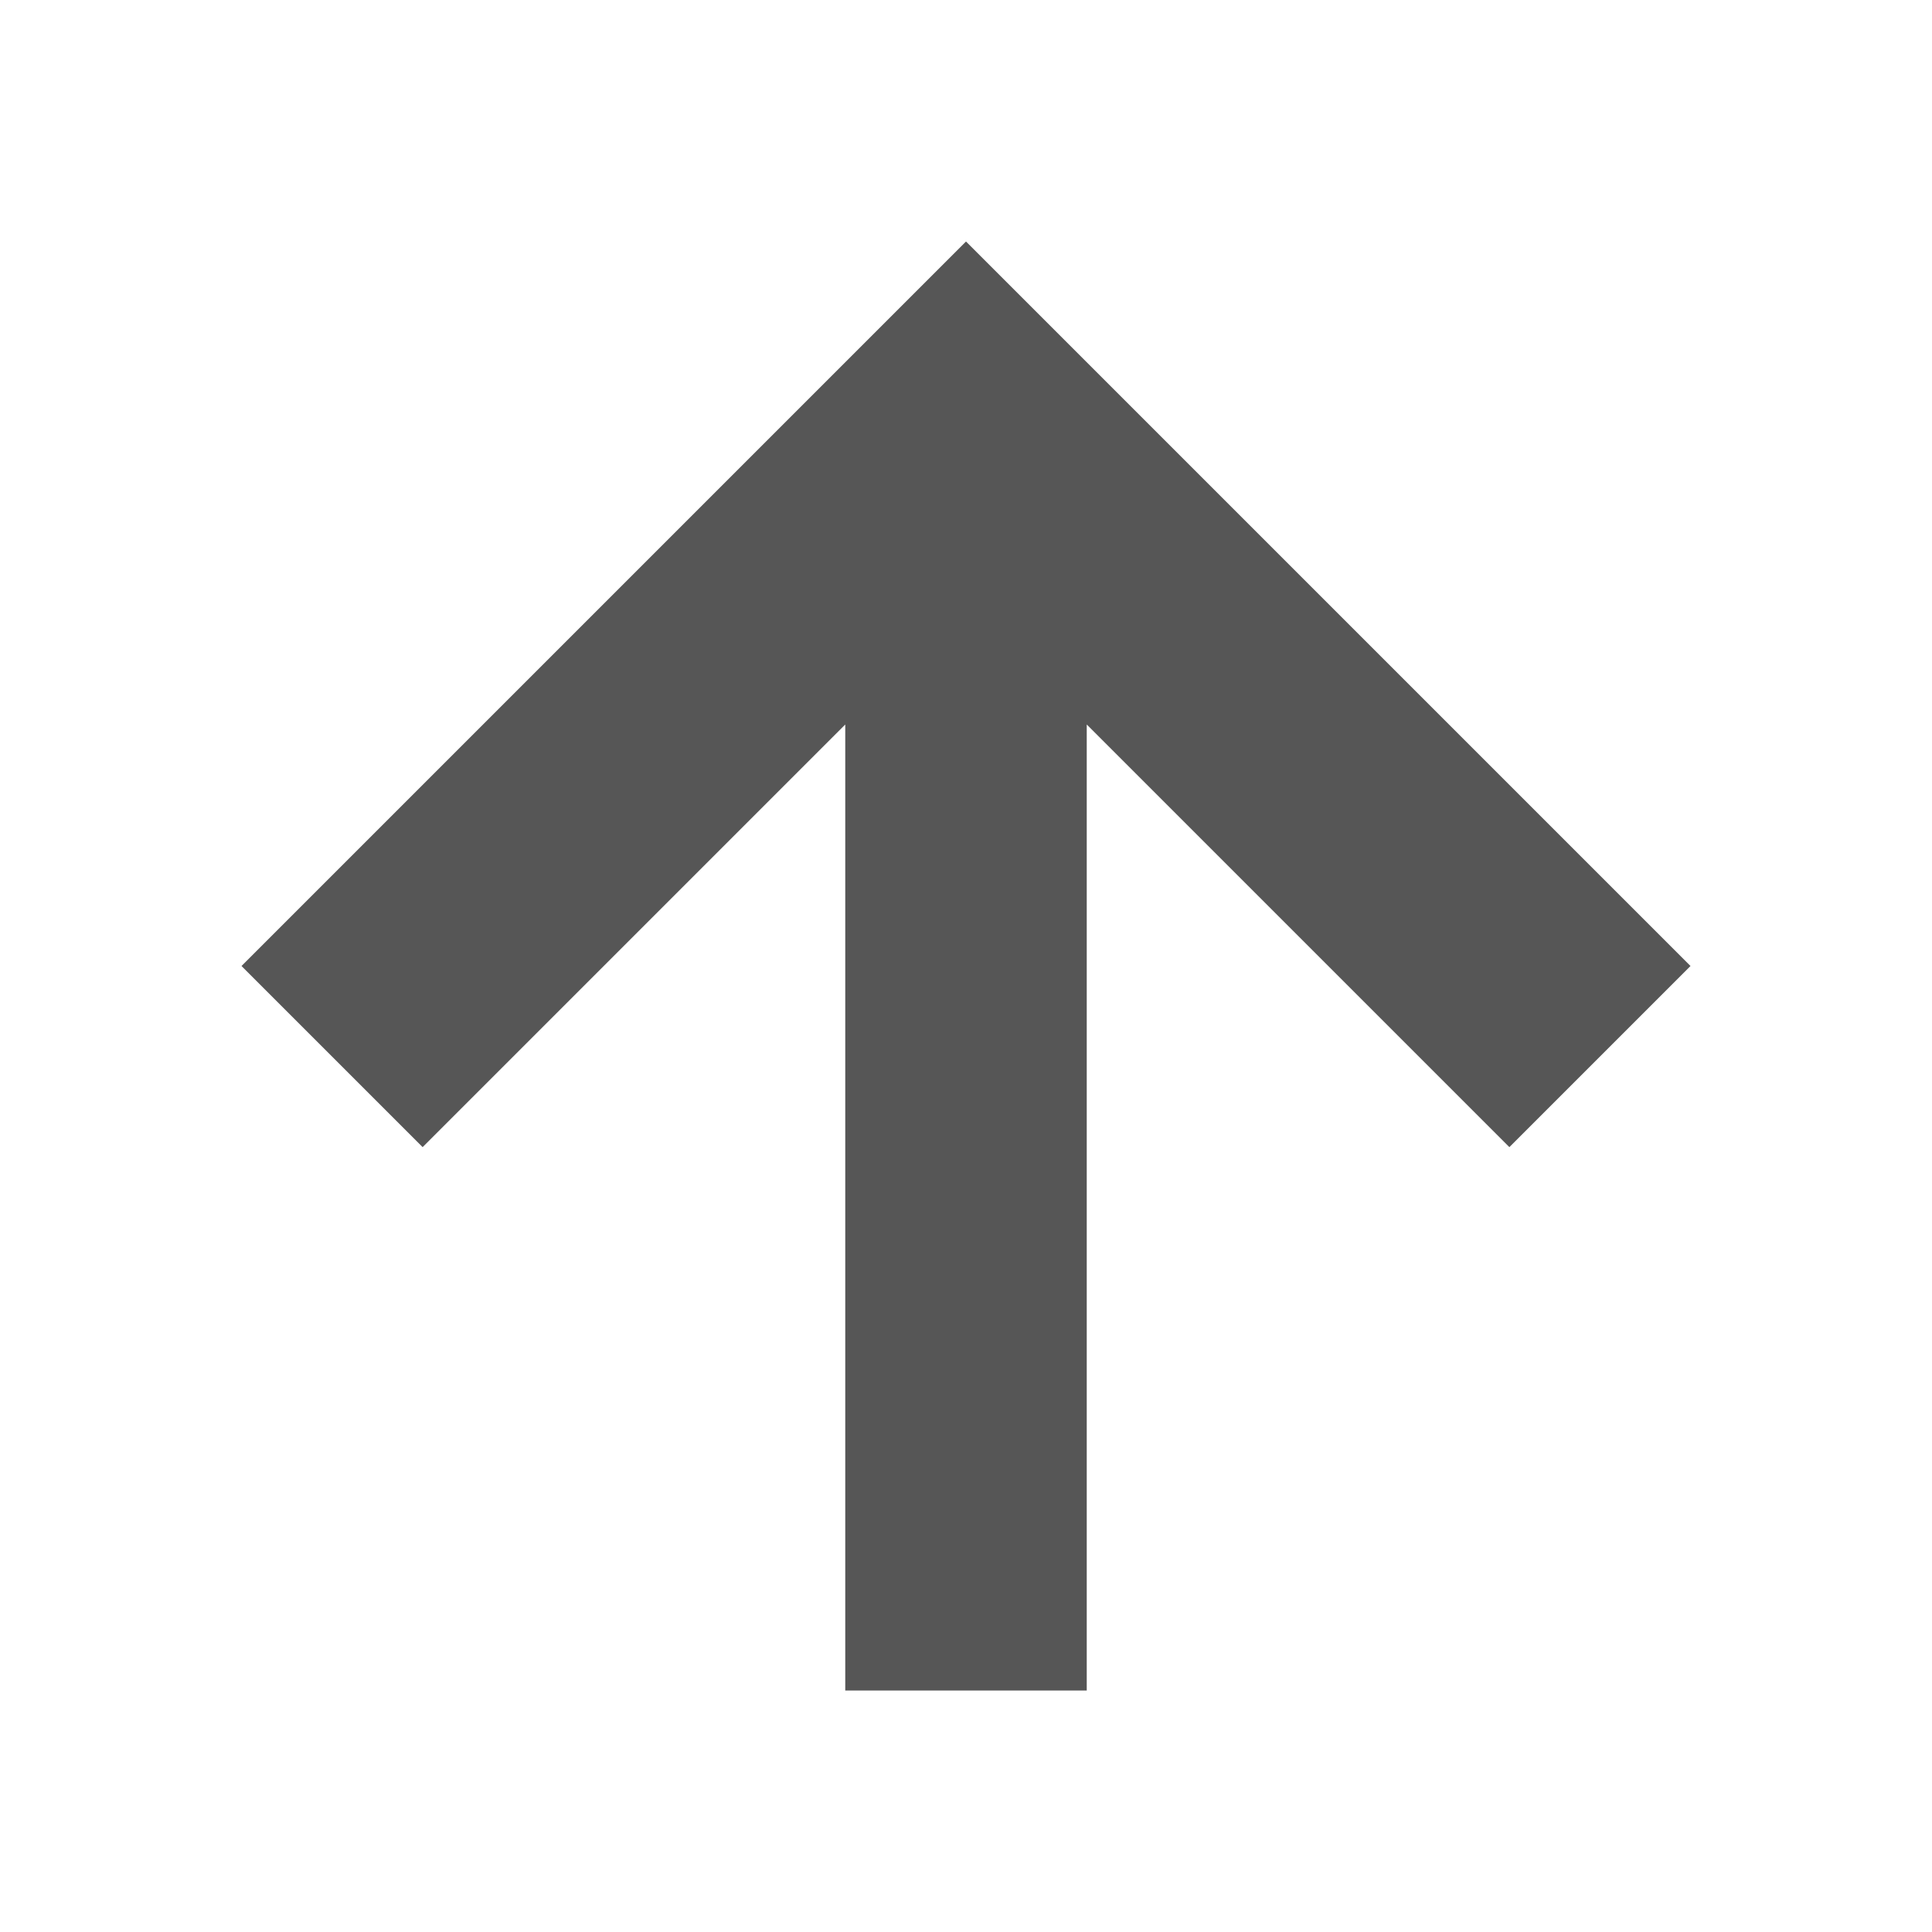
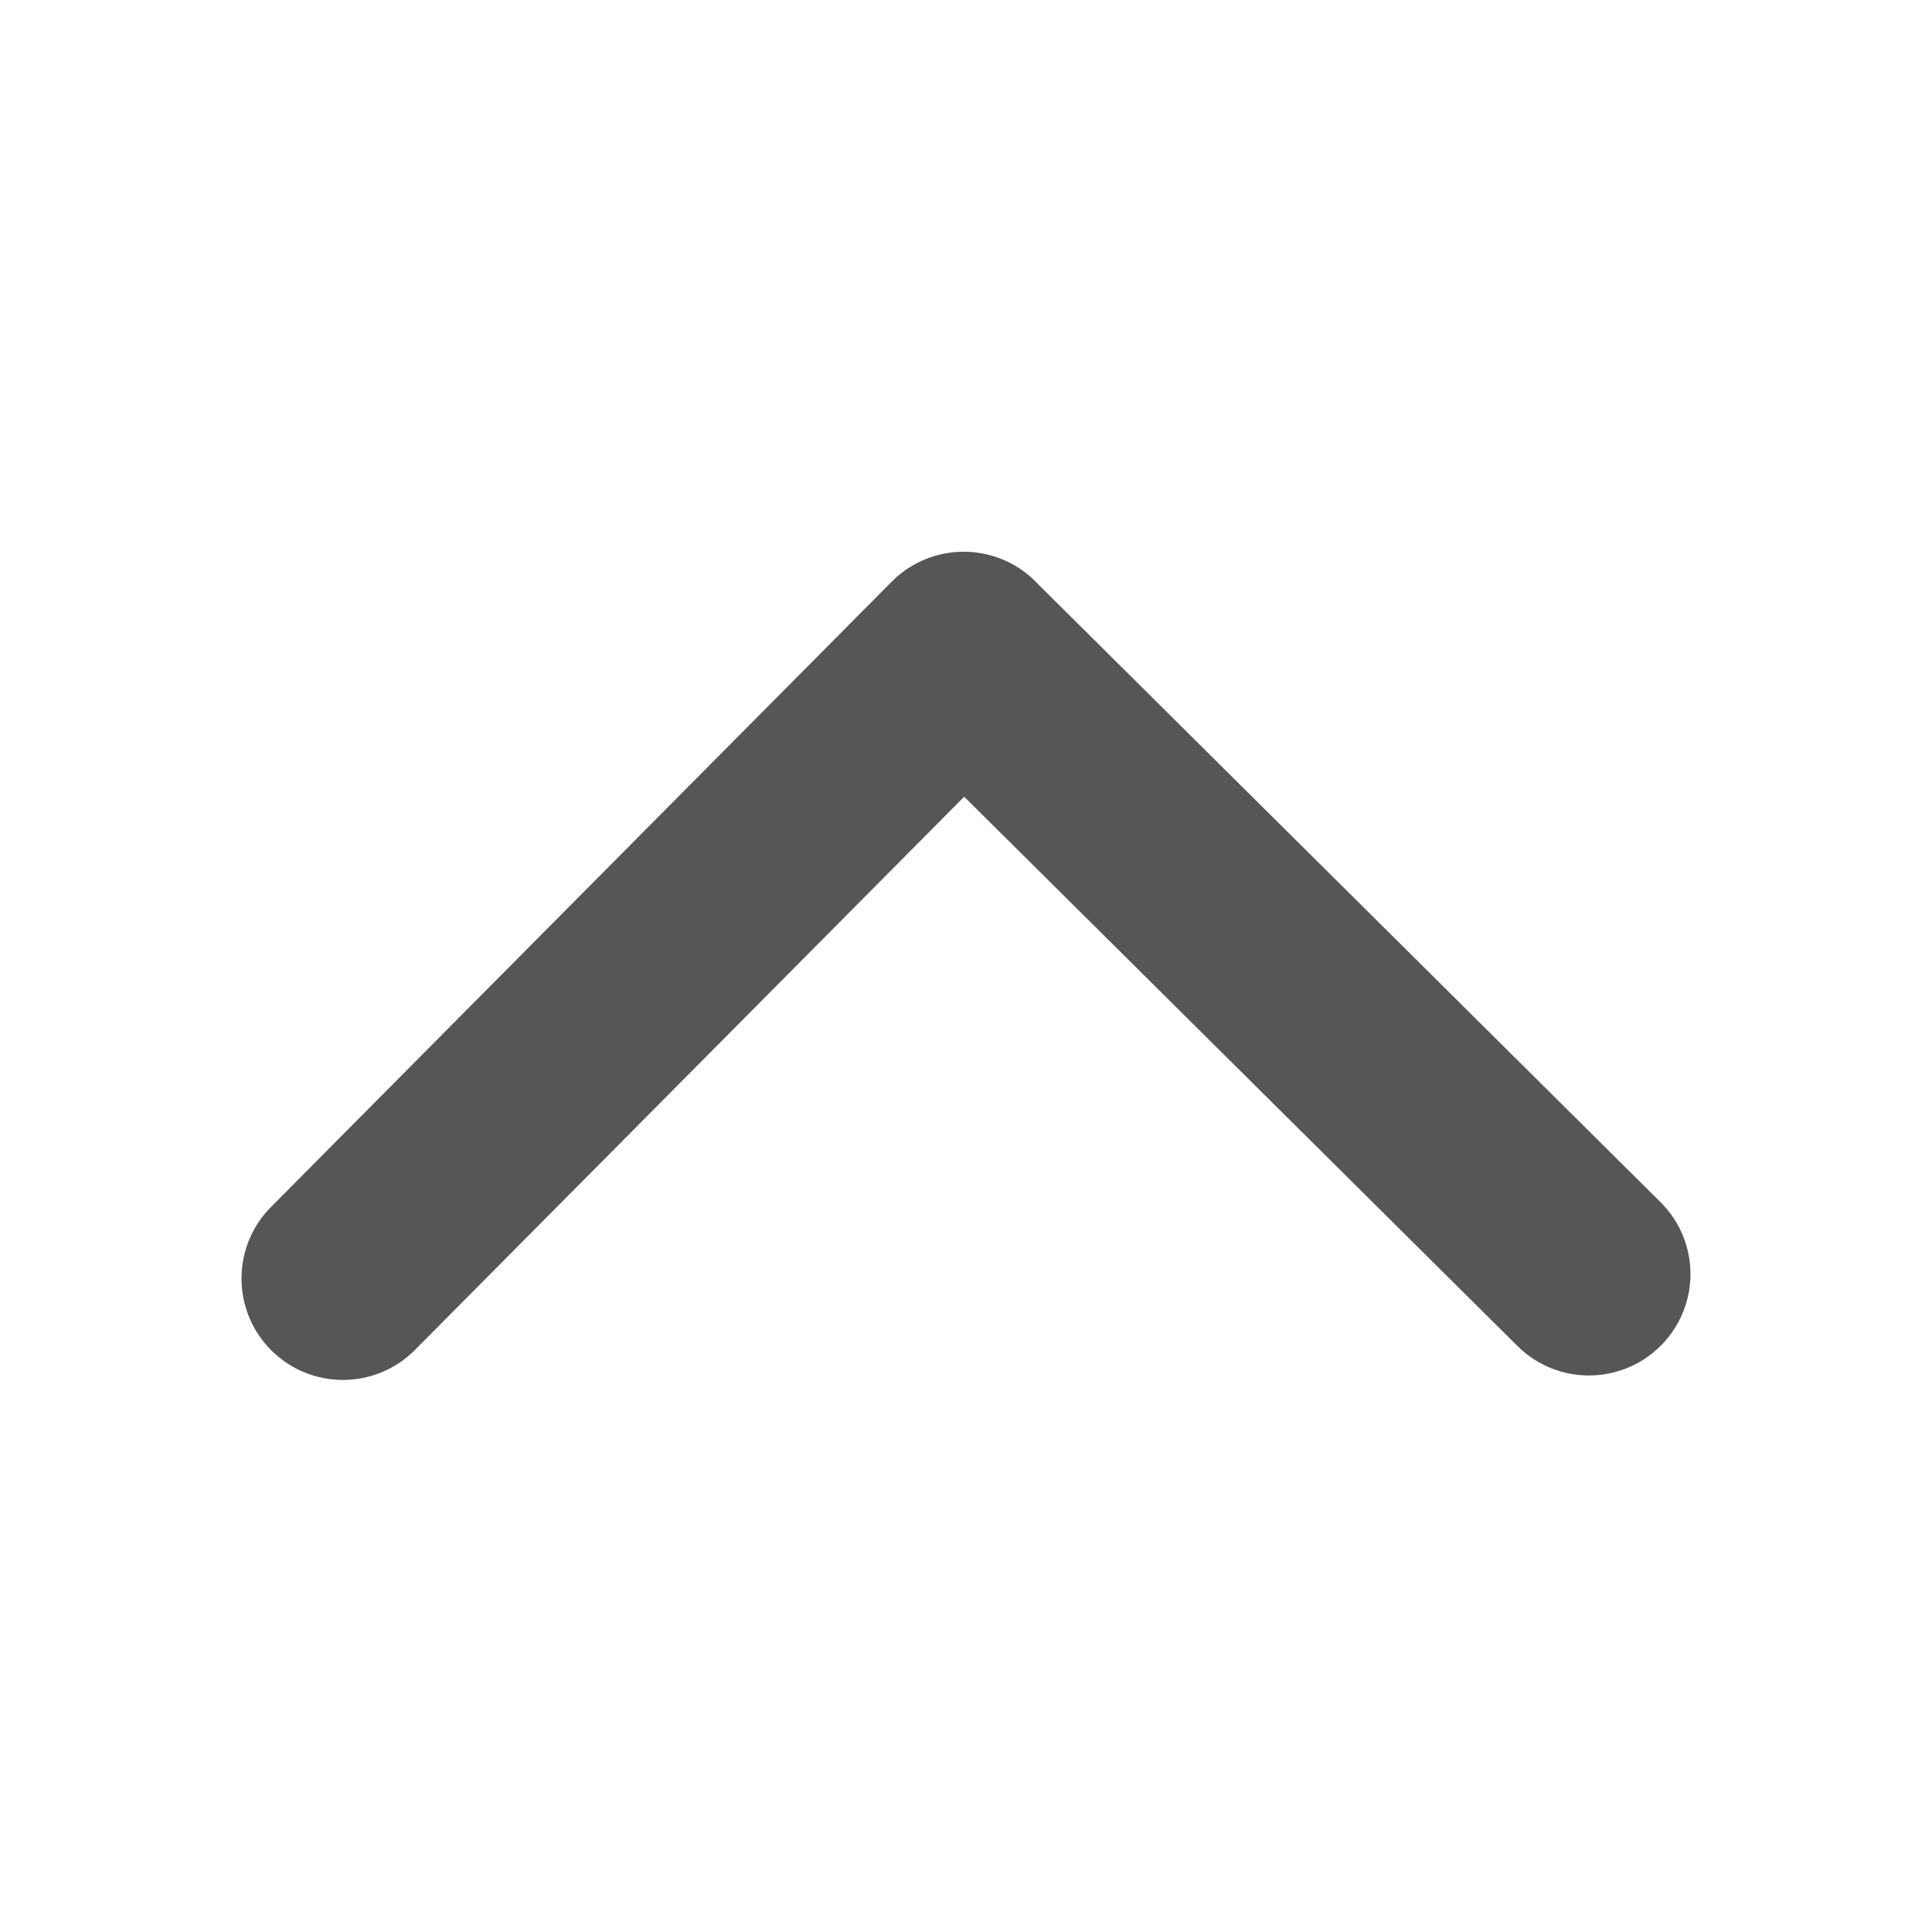
<svg xmlns="http://www.w3.org/2000/svg" width="16" height="16" version="1.1">
  <defs>
-     <style id="current-color-scheme" type="text/css">
-    .ColorScheme-Text { color:#565656; } .ColorScheme-Highlight { color:#5294e2; }
-   </style>
+     <style id="current-color-scheme" type="text/css">.ColorScheme-Text { color:#565656; } .ColorScheme-Highlight { color:#5294e2; }</style>
  </defs>
-   <path style="fill:currentColor" class="ColorScheme-Text" d="M 7,14 V 6 L 3.5,9.5 2,8 8,2 14,8 12.5,9.5 9,6 V 14 Z" />
+   <path class="ColorScheme-Text" d="m8.573 4.814 5.178 5.141c0.33 0.327 0.332 0.859 0.004 1.188-0.327 0.329-0.859 0.331-1.188 0.004l-4.582-4.549-4.549 4.582c-0.327 0.329-0.859 0.331-1.188 0.004-0.329-0.327-0.331-0.859-0.004-1.188l5.141-5.179c0.164-0.165 0.378-0.247 0.593-0.248 0.215-7.77e-4 0.43 0.081 0.595 0.244z" fill="currentColor" />
</svg>
